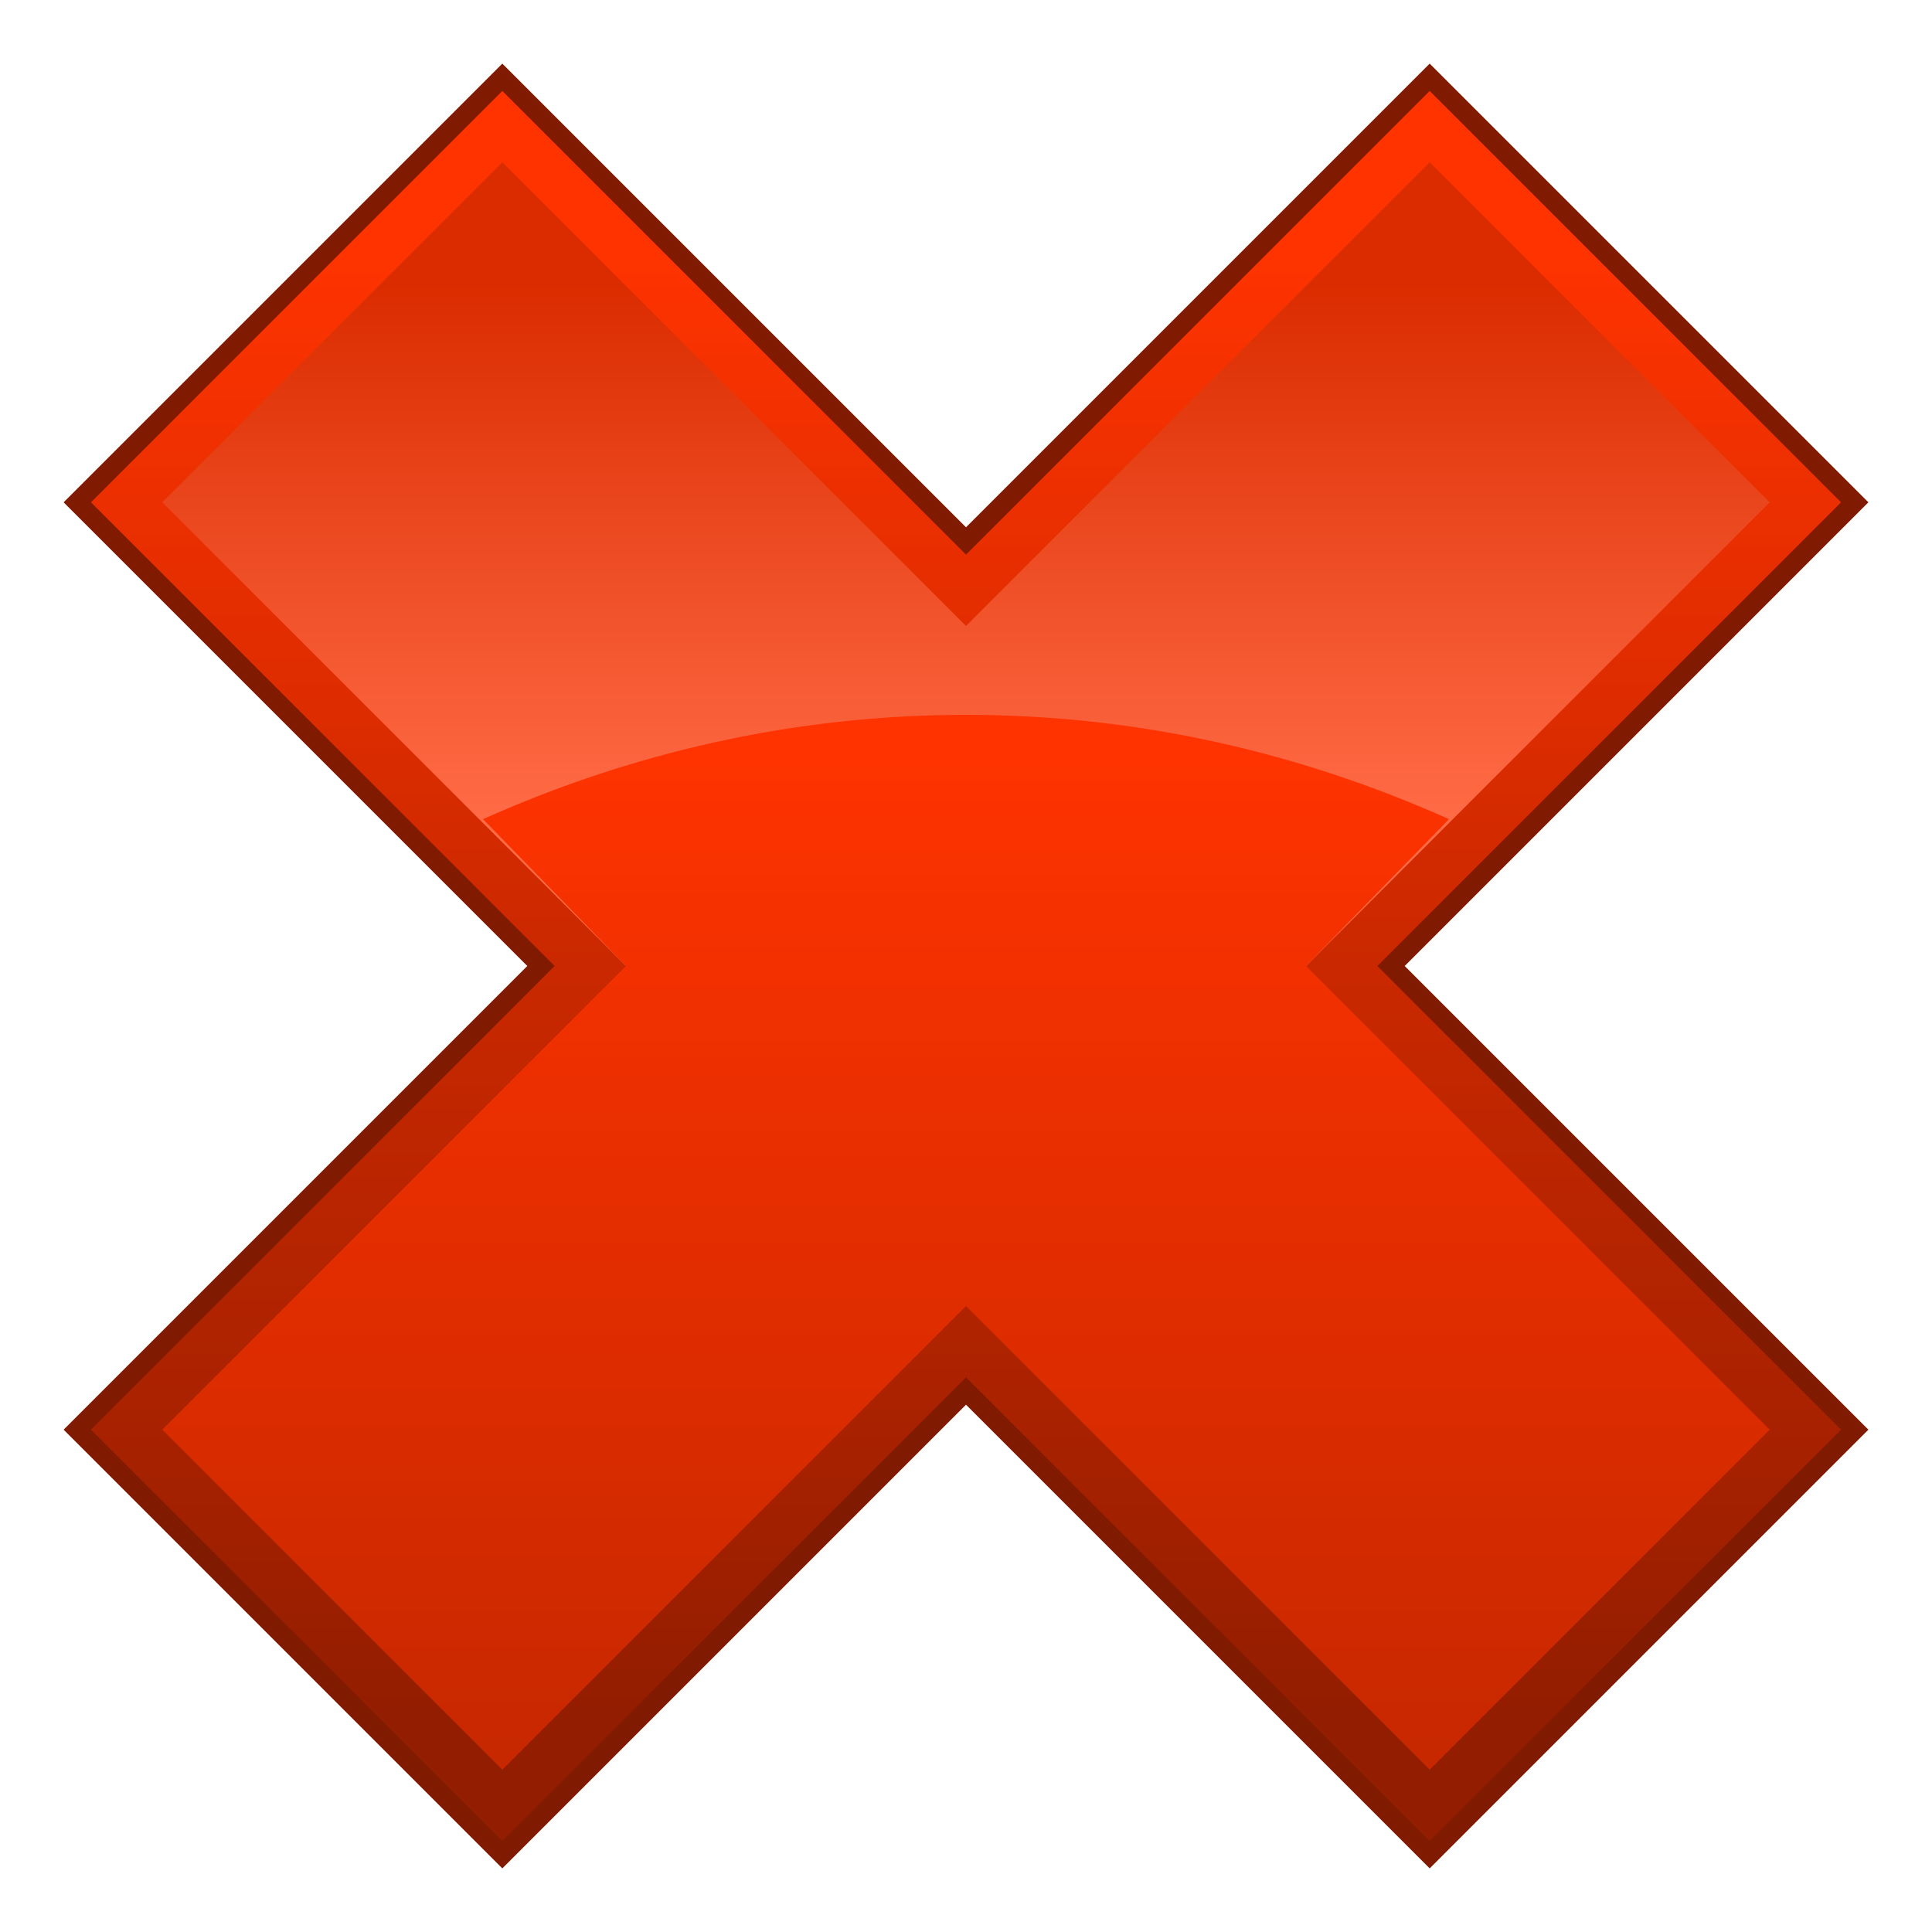
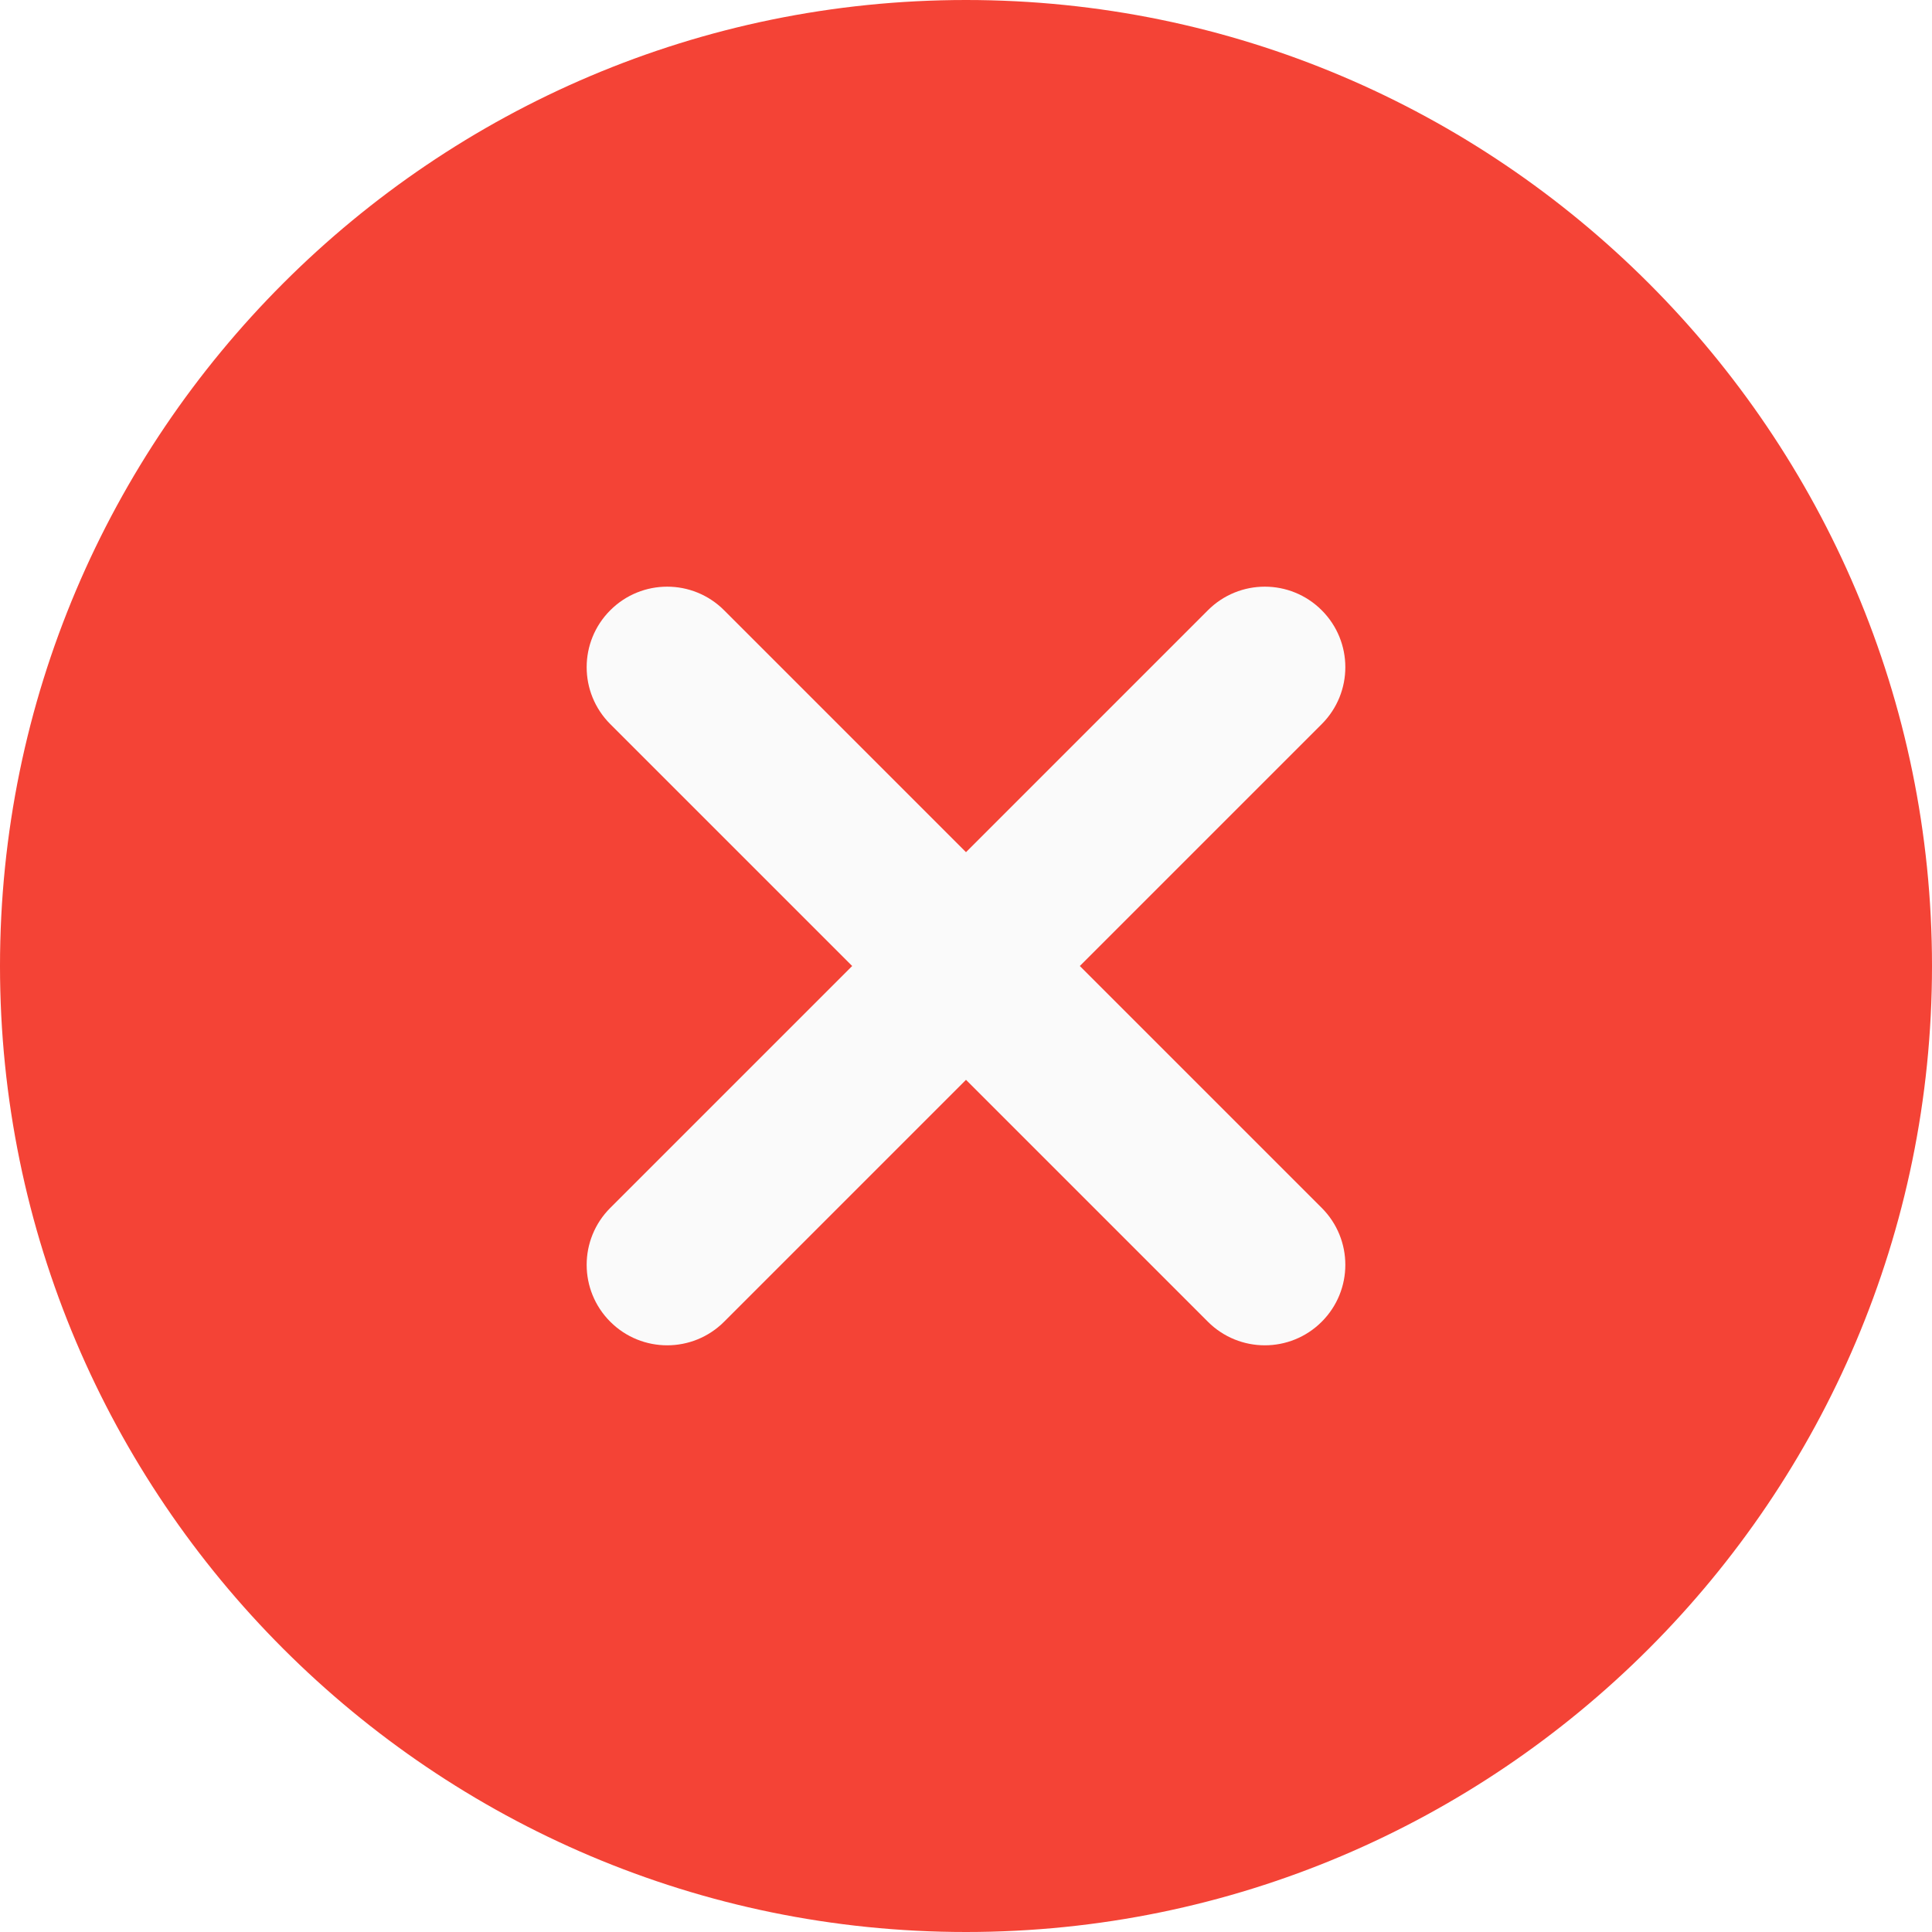
- <svg xmlns="http://www.w3.org/2000/svg" xml:space="preserve" width="100%" height="100%" version="1.1" style="shape-rendering:geometricPrecision; text-rendering:geometricPrecision; image-rendering:optimizeQuality; fill-rule:evenodd; clip-rule:evenodd" viewBox="0 0 500 500">
-   <defs>
-     <style type="text/css">
-    
-     .str0 {stroke:#801A00;stroke-width:5}
-     .fil2 {fill:url(#id0)}
-     .fil0 {fill:url(#id1)}
-     .fil1 {fill:url(#id2)}
-    
-   </style>
-     <linearGradient id="id0" gradientUnits="userSpaceOnUse" x1="250" y1="452.63" x2="250" y2="190.46">
-       <stop offset="0" style="stop-color:#C82800" />
-       <stop offset="1" style="stop-color:#FF3300" />
-     </linearGradient>
-     <linearGradient id="id1" gradientUnits="userSpaceOnUse" x1="249.999" y1="447.697" x2="249.999" y2="62.301">
-       <stop offset="0" style="stop-color:#921D00" />
-       <stop offset="1" style="stop-color:#FF3300" />
-     </linearGradient>
-     <linearGradient id="id2" gradientUnits="userSpaceOnUse" x1="249.998" y1="73.702" x2="249.998" y2="211.3">
-       <stop offset="0" style="stop-color:#DB2C00" />
-       <stop offset="1" style="stop-color:#FF6B46" />
-     </linearGradient>
-   </defs>
-   <g id="Layer_x0020_1">
-     <polygon class="fil0 str0" points="480,370 370,480 250,360 130,480 20,370 140,250 20,130 130,20 250,140 370,20 480,130 360,250 " />
-     <polygon class="fil1" points="370,42 458,130 338,250 162,250 42,130 130,42 250,162 " />
-     <path class="fil2" d="M375 212l-37 38 120 120 -88 88 -120 -120 -120 120 -88 -88 120 -120 -37 -38c38,-17 80,-27 125,-27 45,0 87,10 125,27z" />
-   </g>
+ <svg xmlns="http://www.w3.org/2000/svg" height="512pt" viewBox="0 0 512 512" width="512pt">
+   <path d="m256 0c-141.164 0-256 114.836-256 256s114.836 256 256 256 256-114.836 256-256-114.836-256-256-256zm0 0" fill="#f44336" />
+   <path d="m350.273 320.105c8.34 8.344 8.34 21.824 0 30.168-4.16 4.16-9.621 6.25-15.086 6.25-5.461 0-10.922-2.09-15.082-6.25l-64.105-64.109-64.105 64.109c-4.16 4.16-9.621 6.25-15.082 6.25-5.465 0-10.926-2.09-15.086-6.25-8.34-8.344-8.34-21.824 0-30.168l64.109-64.105-64.109-64.105c-8.34-8.344-8.34-21.824 0-30.168 8.344-8.34 21.824-8.34 30.168 0l64.105 64.109 64.105-64.109c8.344-8.34 21.824-8.34 30.168 0 8.34 8.344 8.34 21.824 0 30.168l-64.109 64.105zm0 0" fill="#fafafa" />
</svg>
